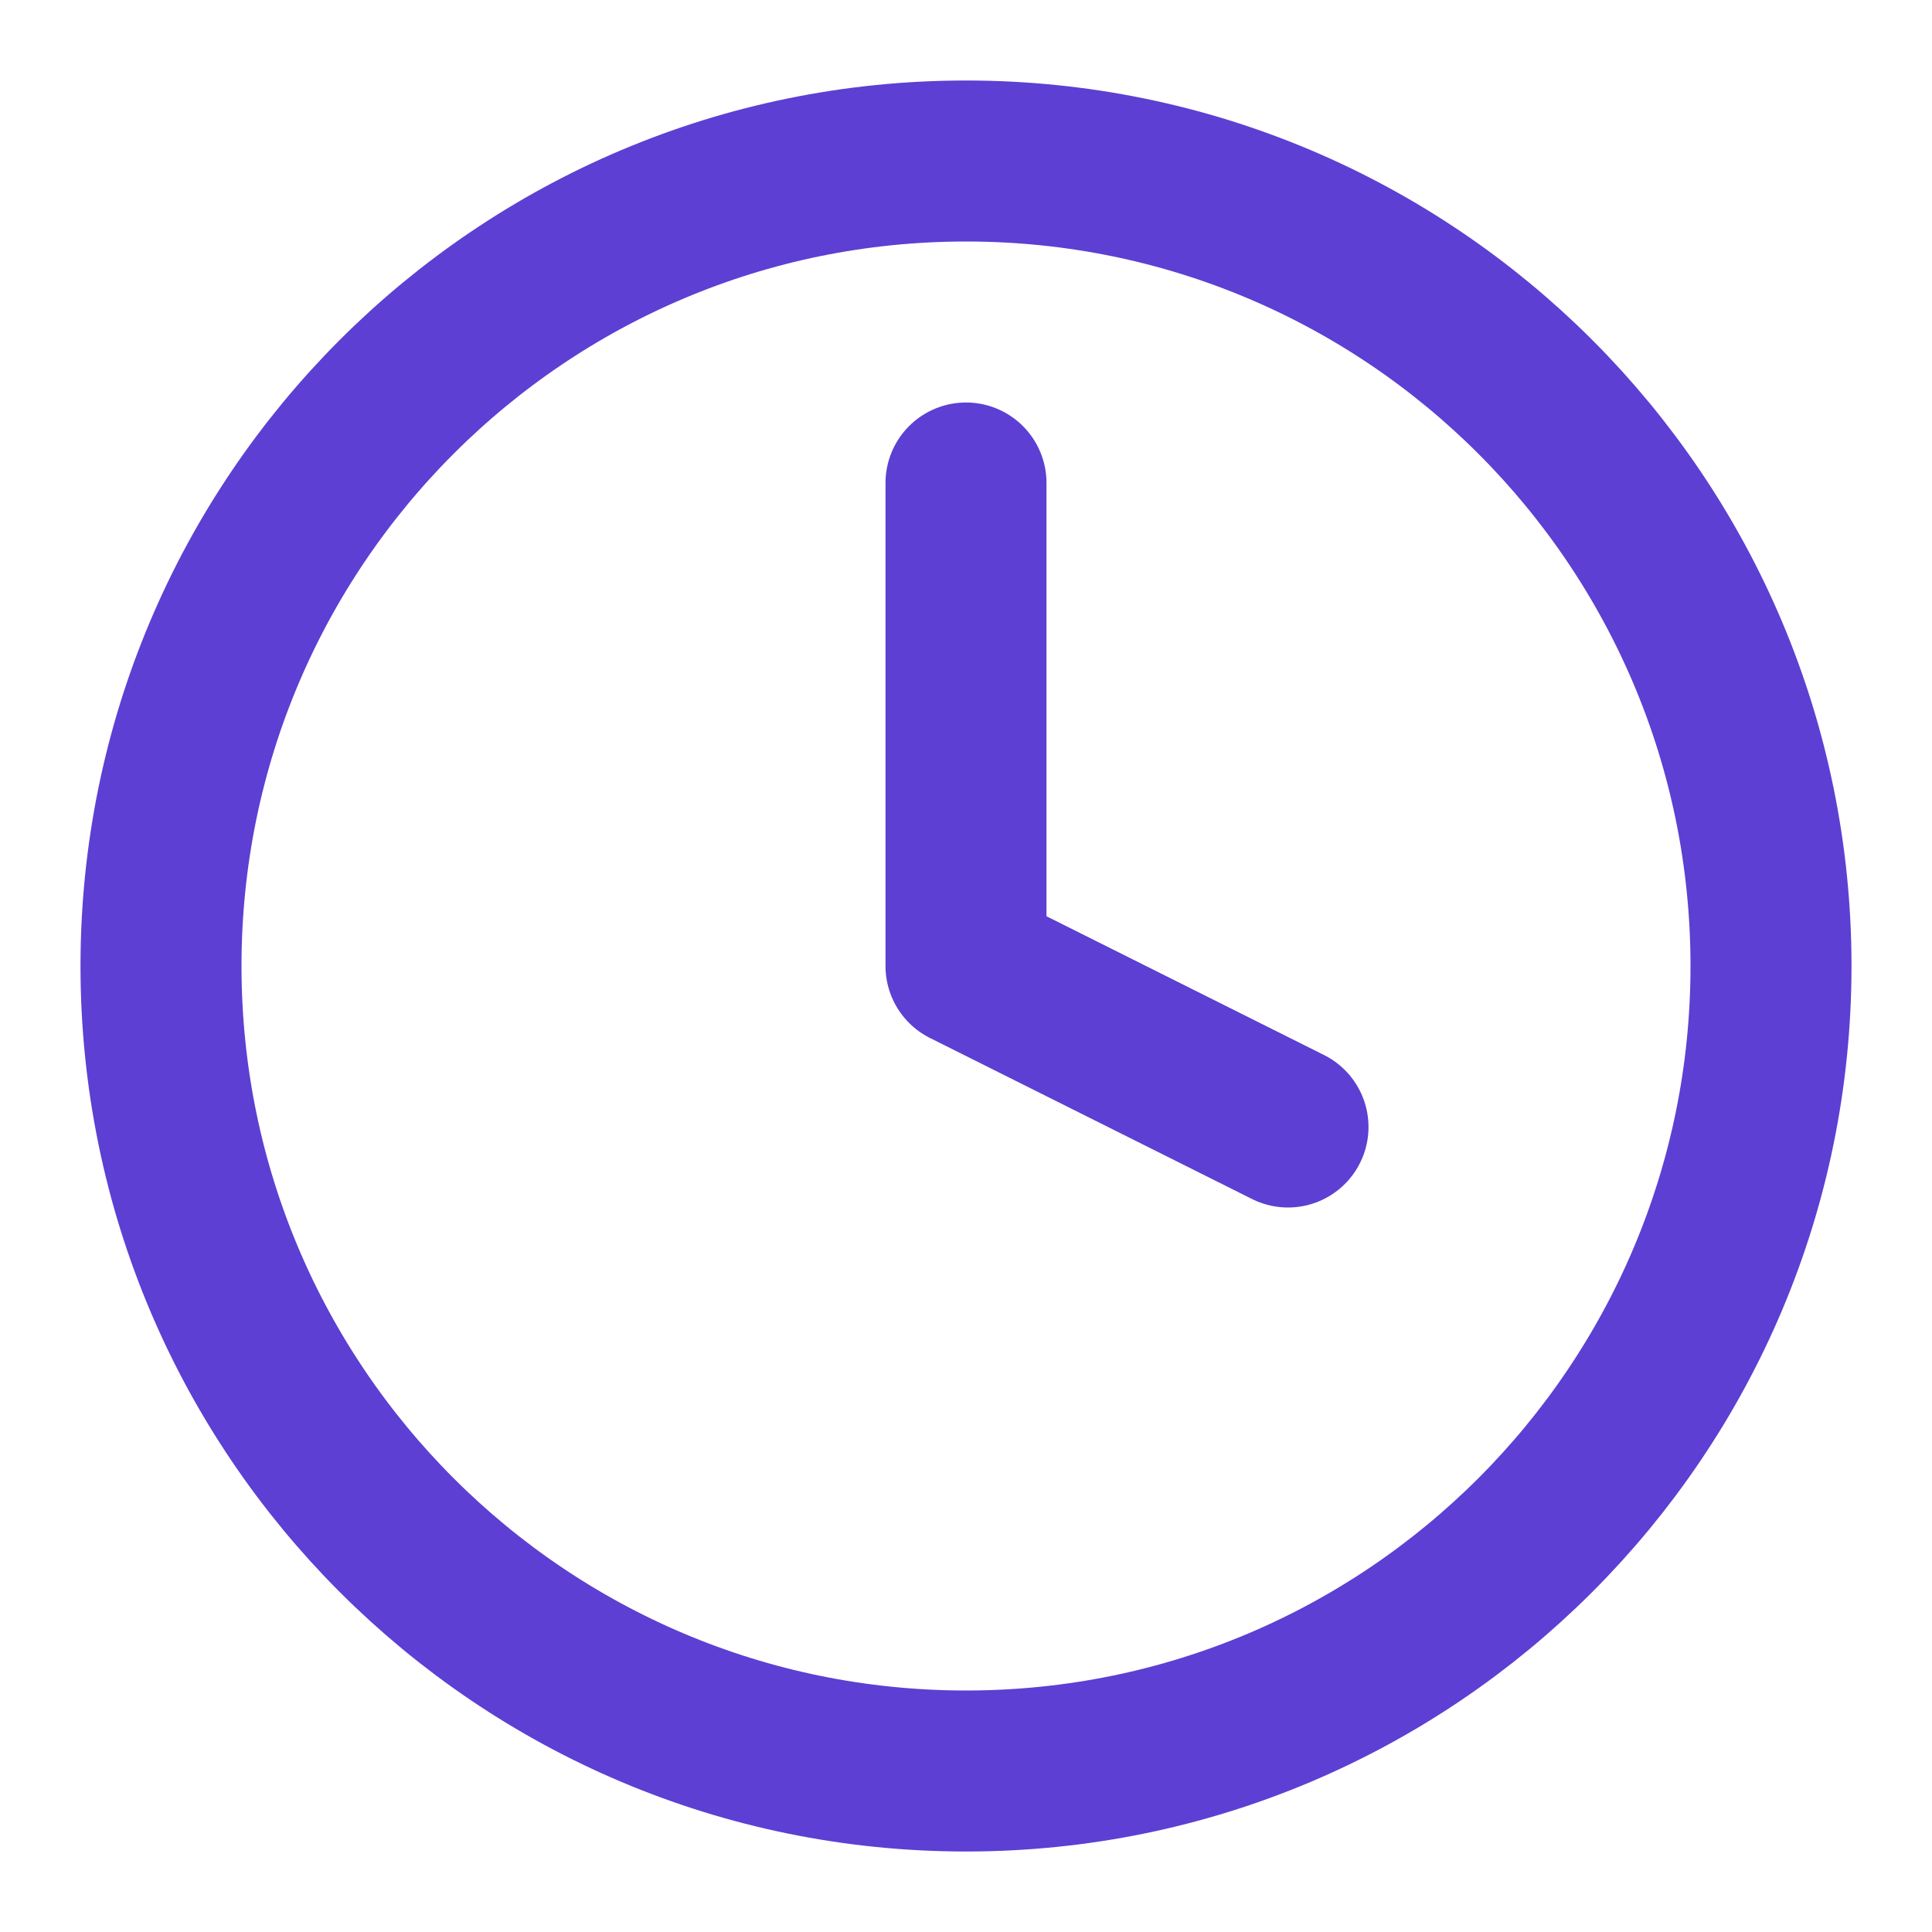
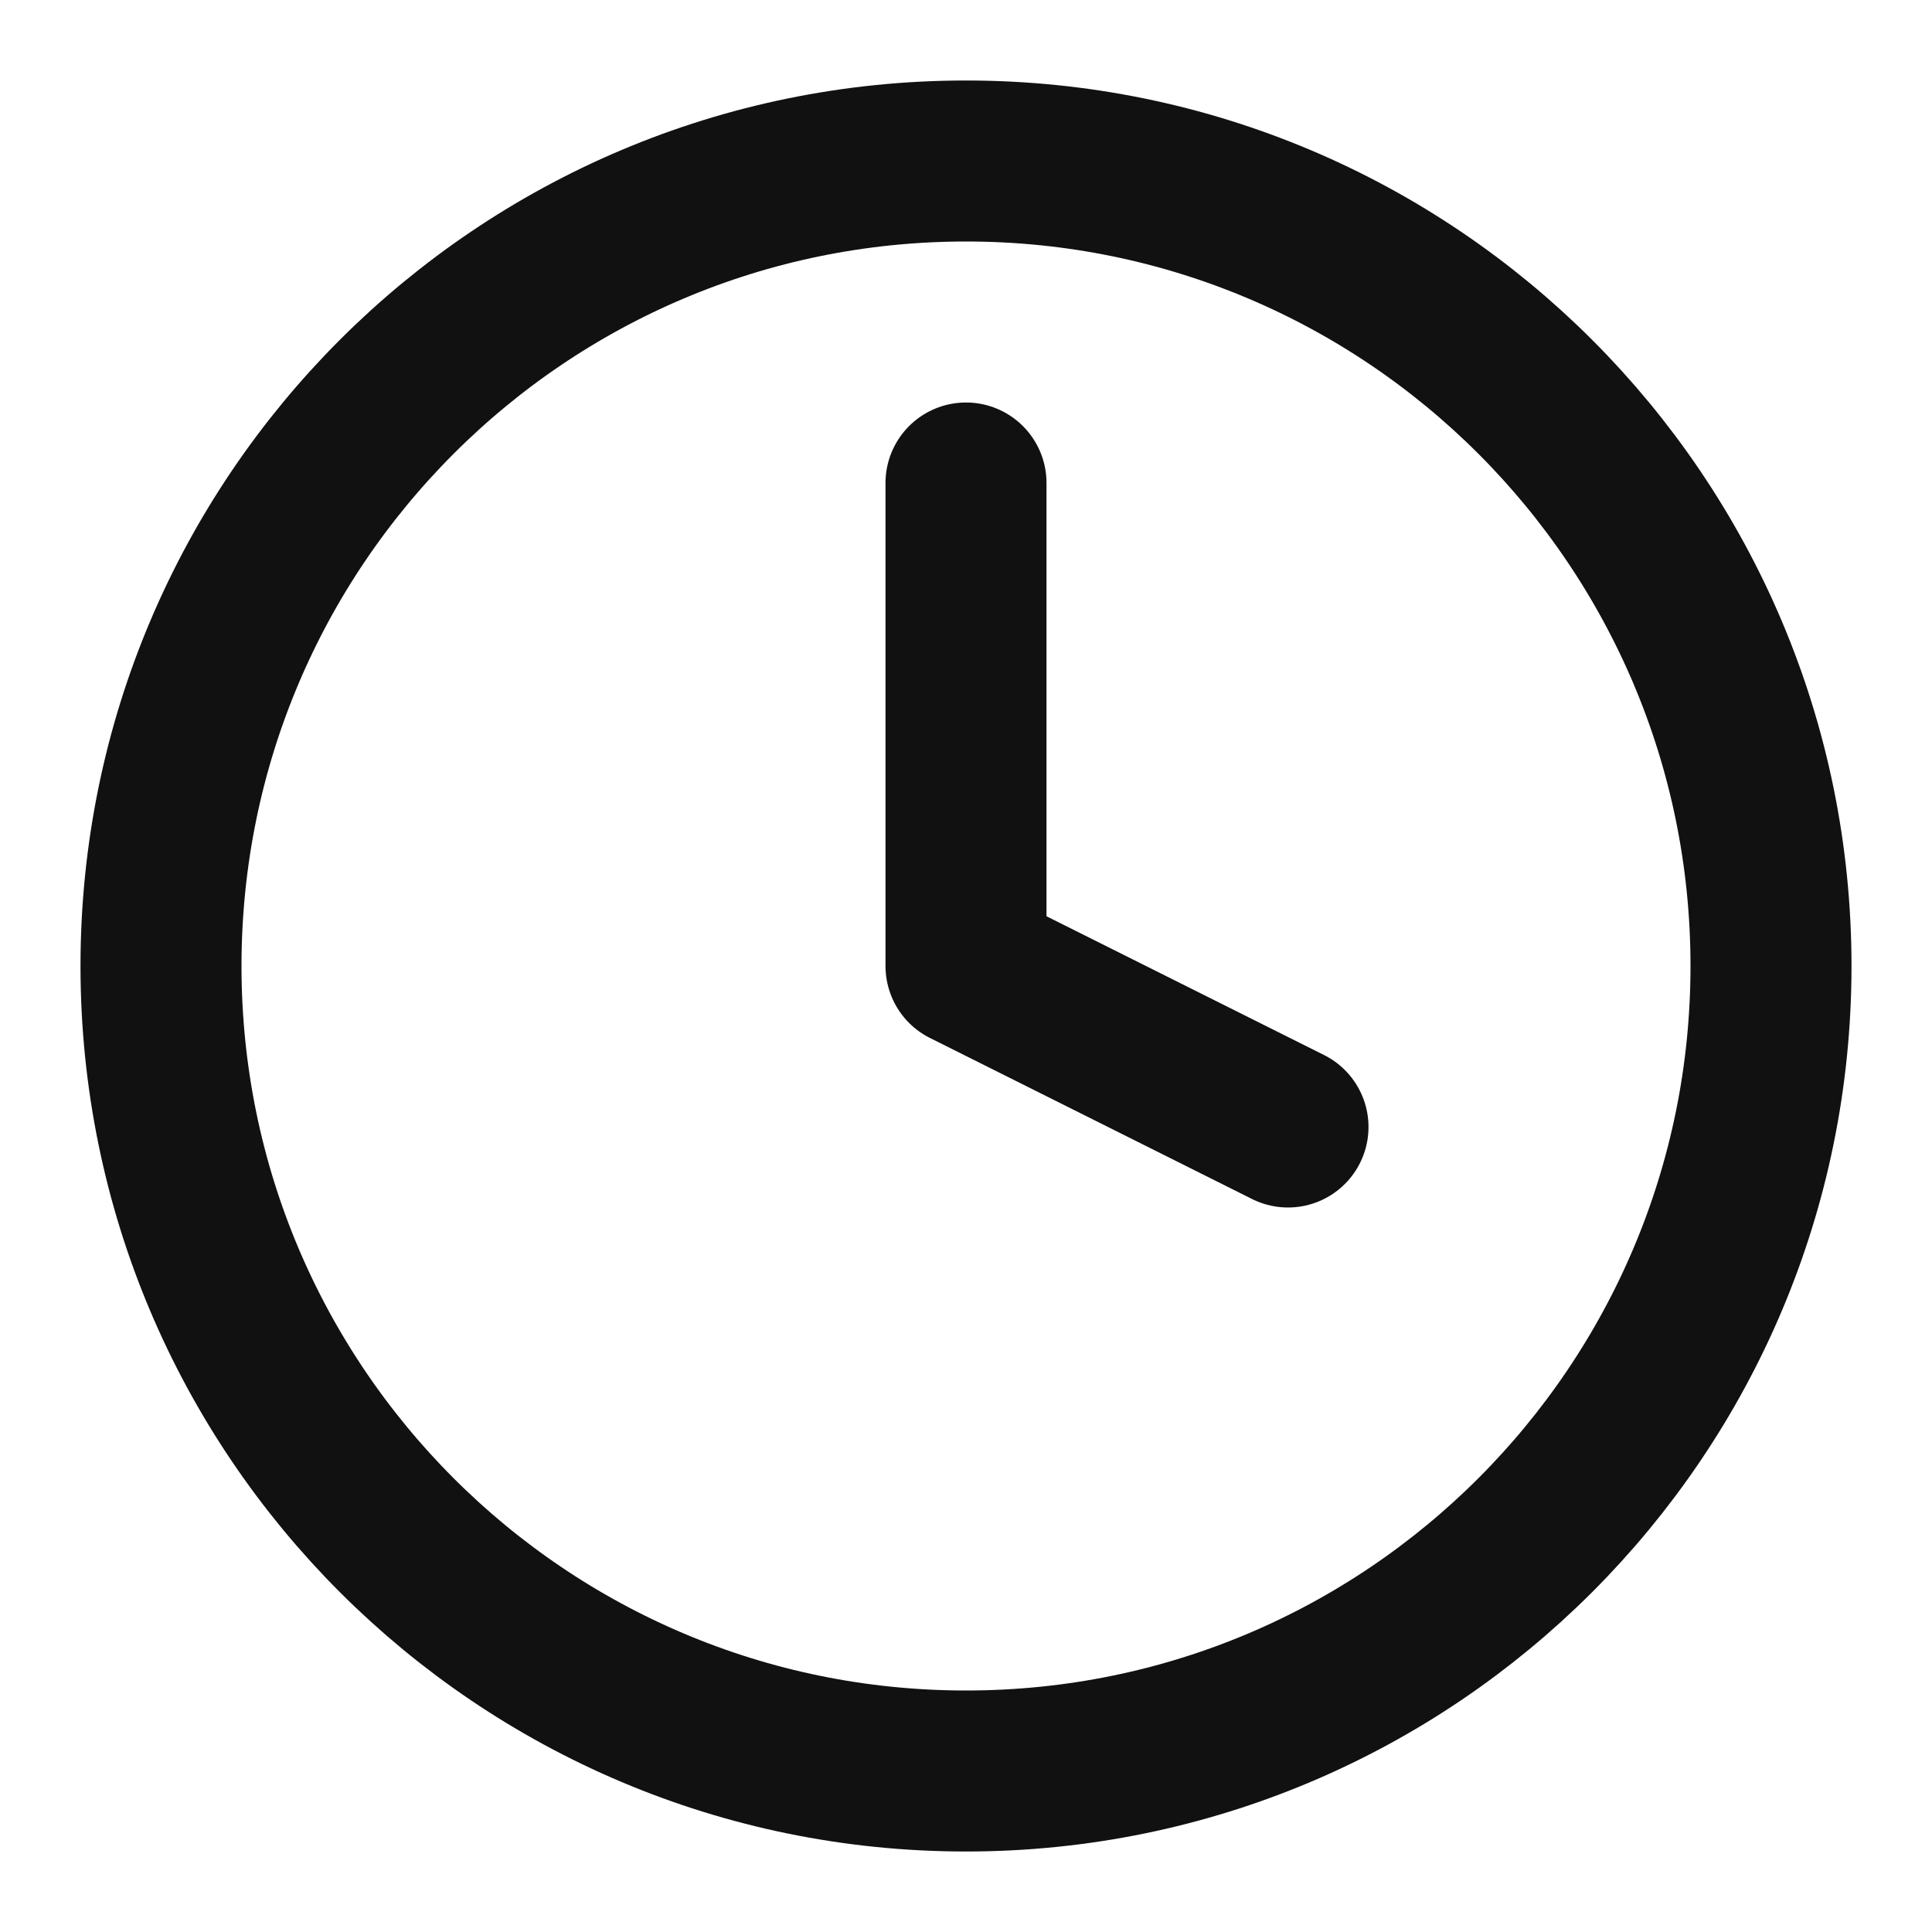
<svg xmlns="http://www.w3.org/2000/svg" width="24" height="24" viewBox="0 0 24 24" fill="none">
-   <path d="M12 2C6.477 2 2 6.477 2 12C2 17.523 6.477 22 12 22C17.523 22 22 17.523 22 12C22 6.477 17.523 2 12 2Z" stroke="#5D3FD3" stroke-width="2" stroke-linecap="round" stroke-linejoin="round" />
-   <path d="M12 6V12L16 14" stroke="#5D3FD3" stroke-width="2" stroke-linecap="round" stroke-linejoin="round" />
+   <path d="M12 2C6.477 2 2 6.477 2 12C2 17.523 6.477 22 12 22C17.523 22 22 17.523 22 12C22 6.477 17.523 2 12 2Z" stroke="#111111" stroke-width="2" stroke-linecap="round" stroke-linejoin="round" />
+   <path d="M12 6V12L16 14" stroke="#111111" stroke-width="2" stroke-linecap="round" stroke-linejoin="round" />
</svg>
